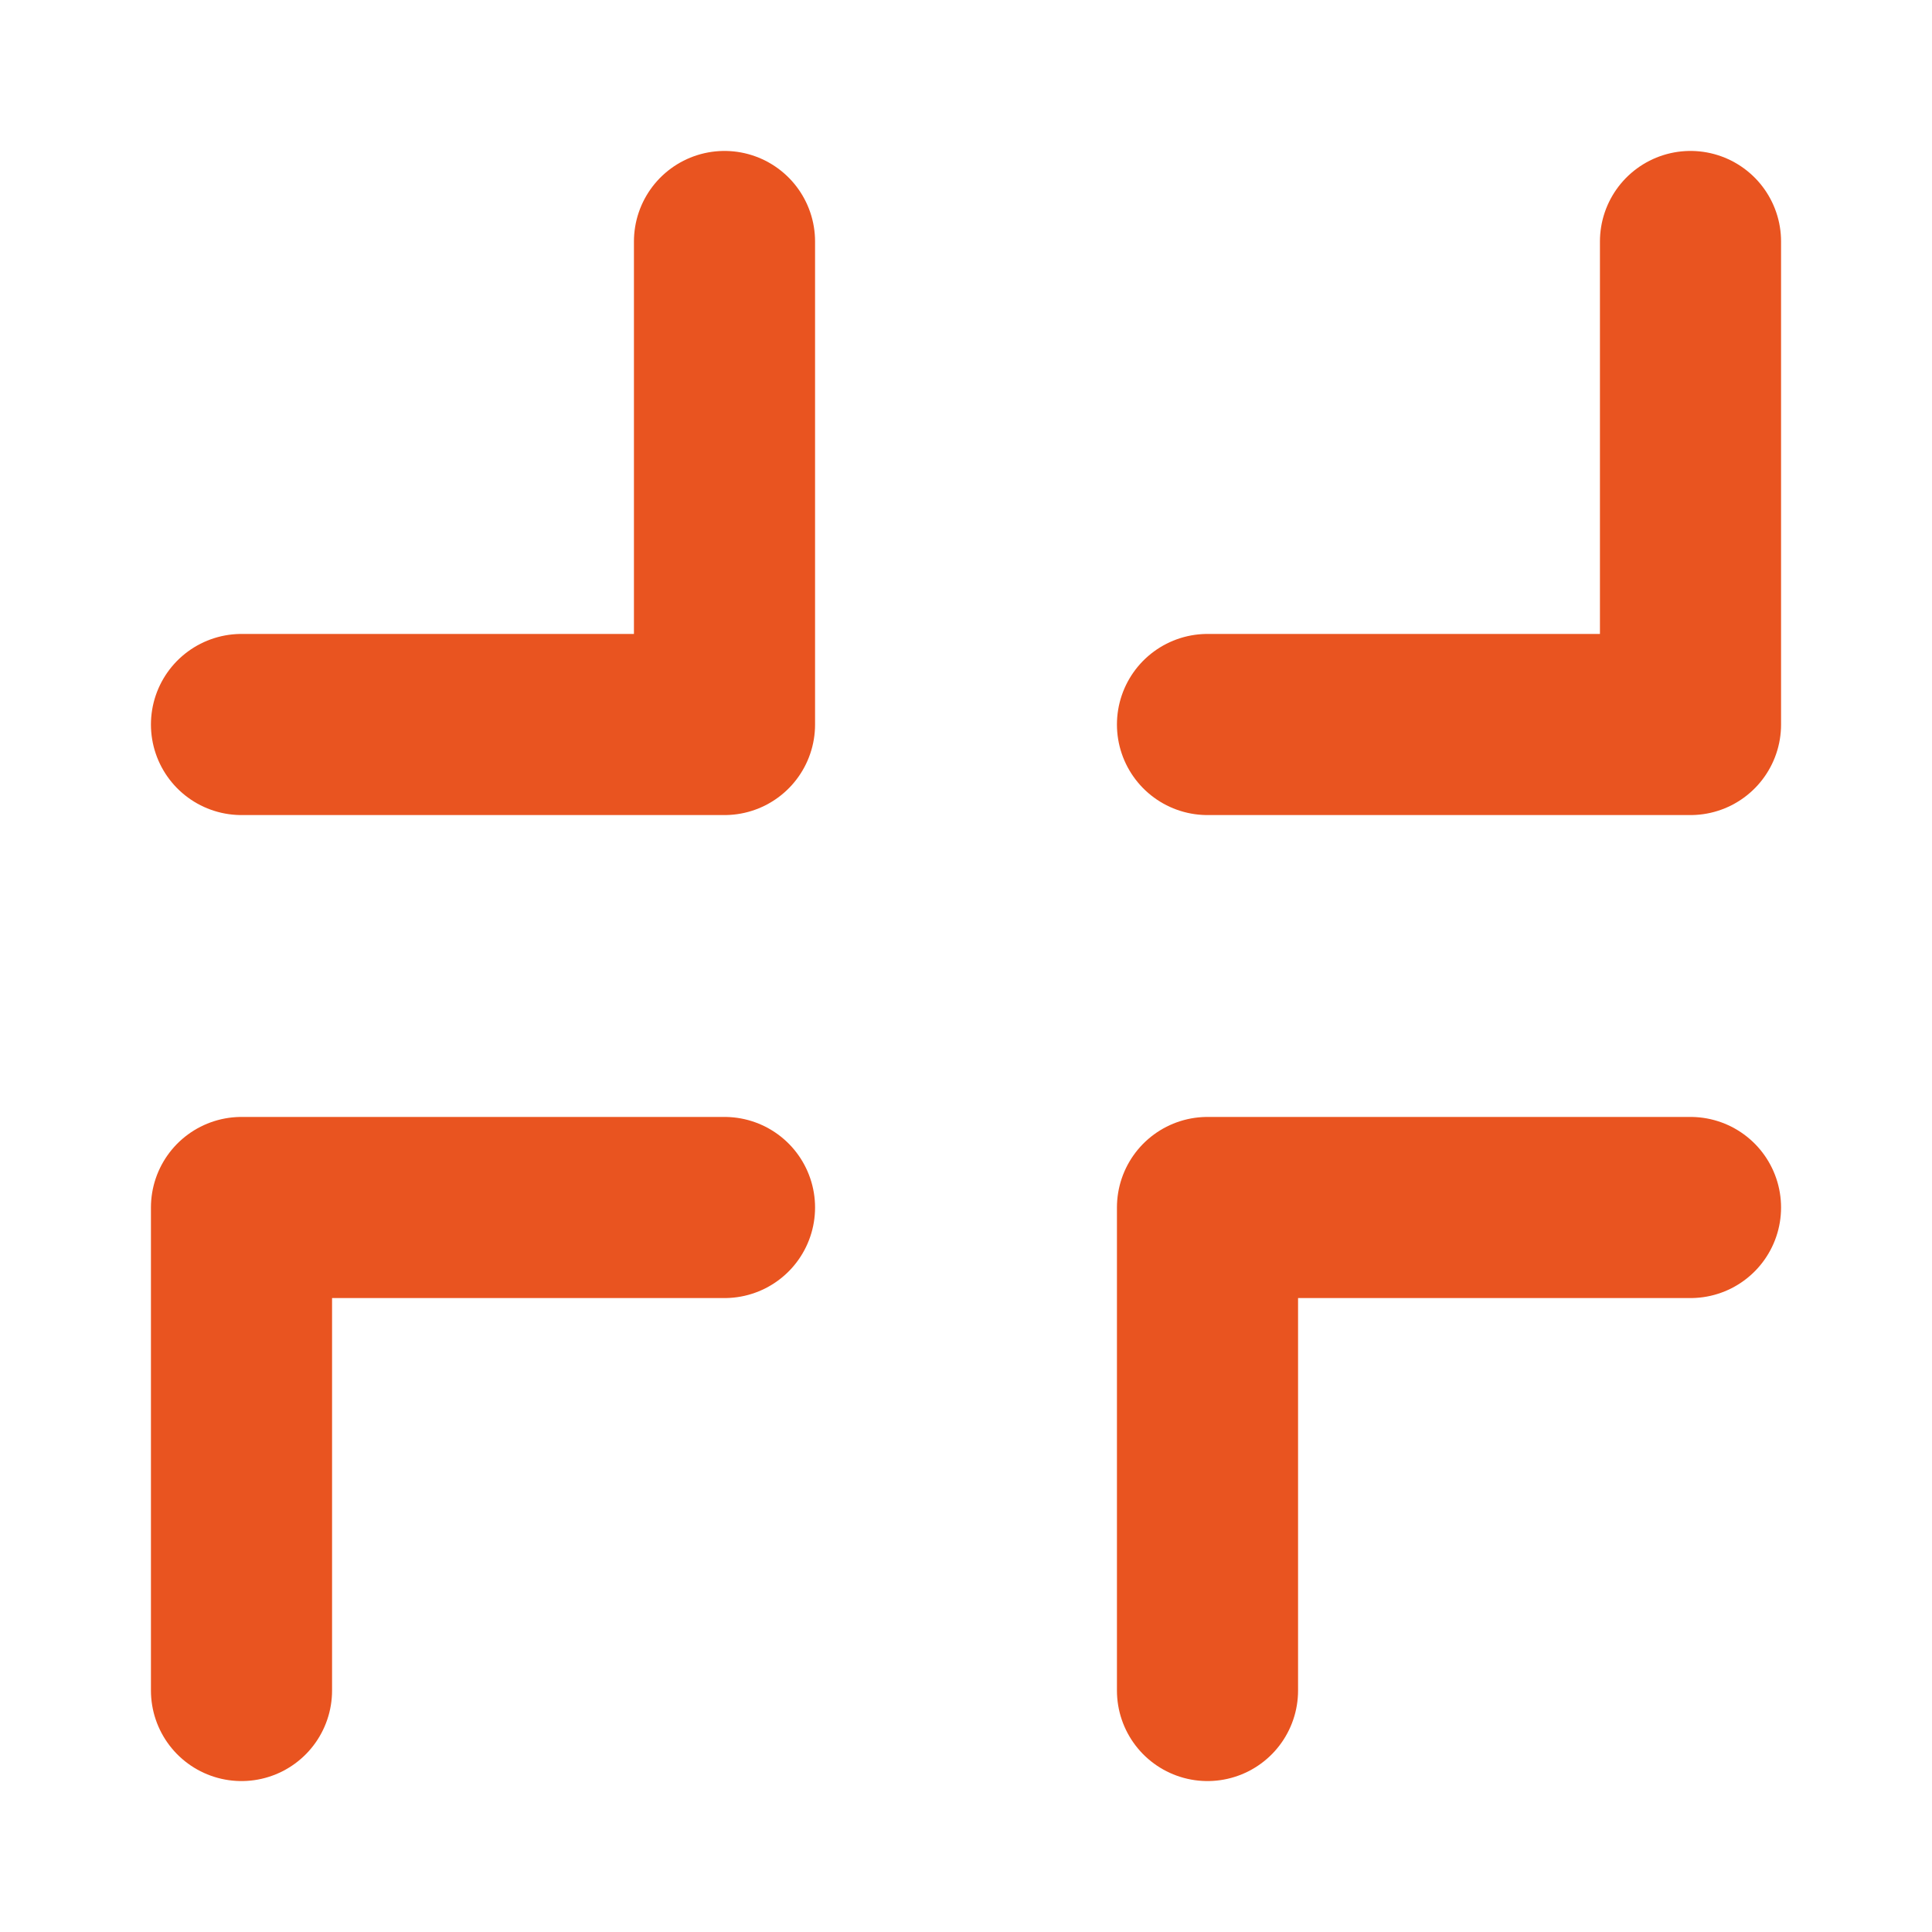
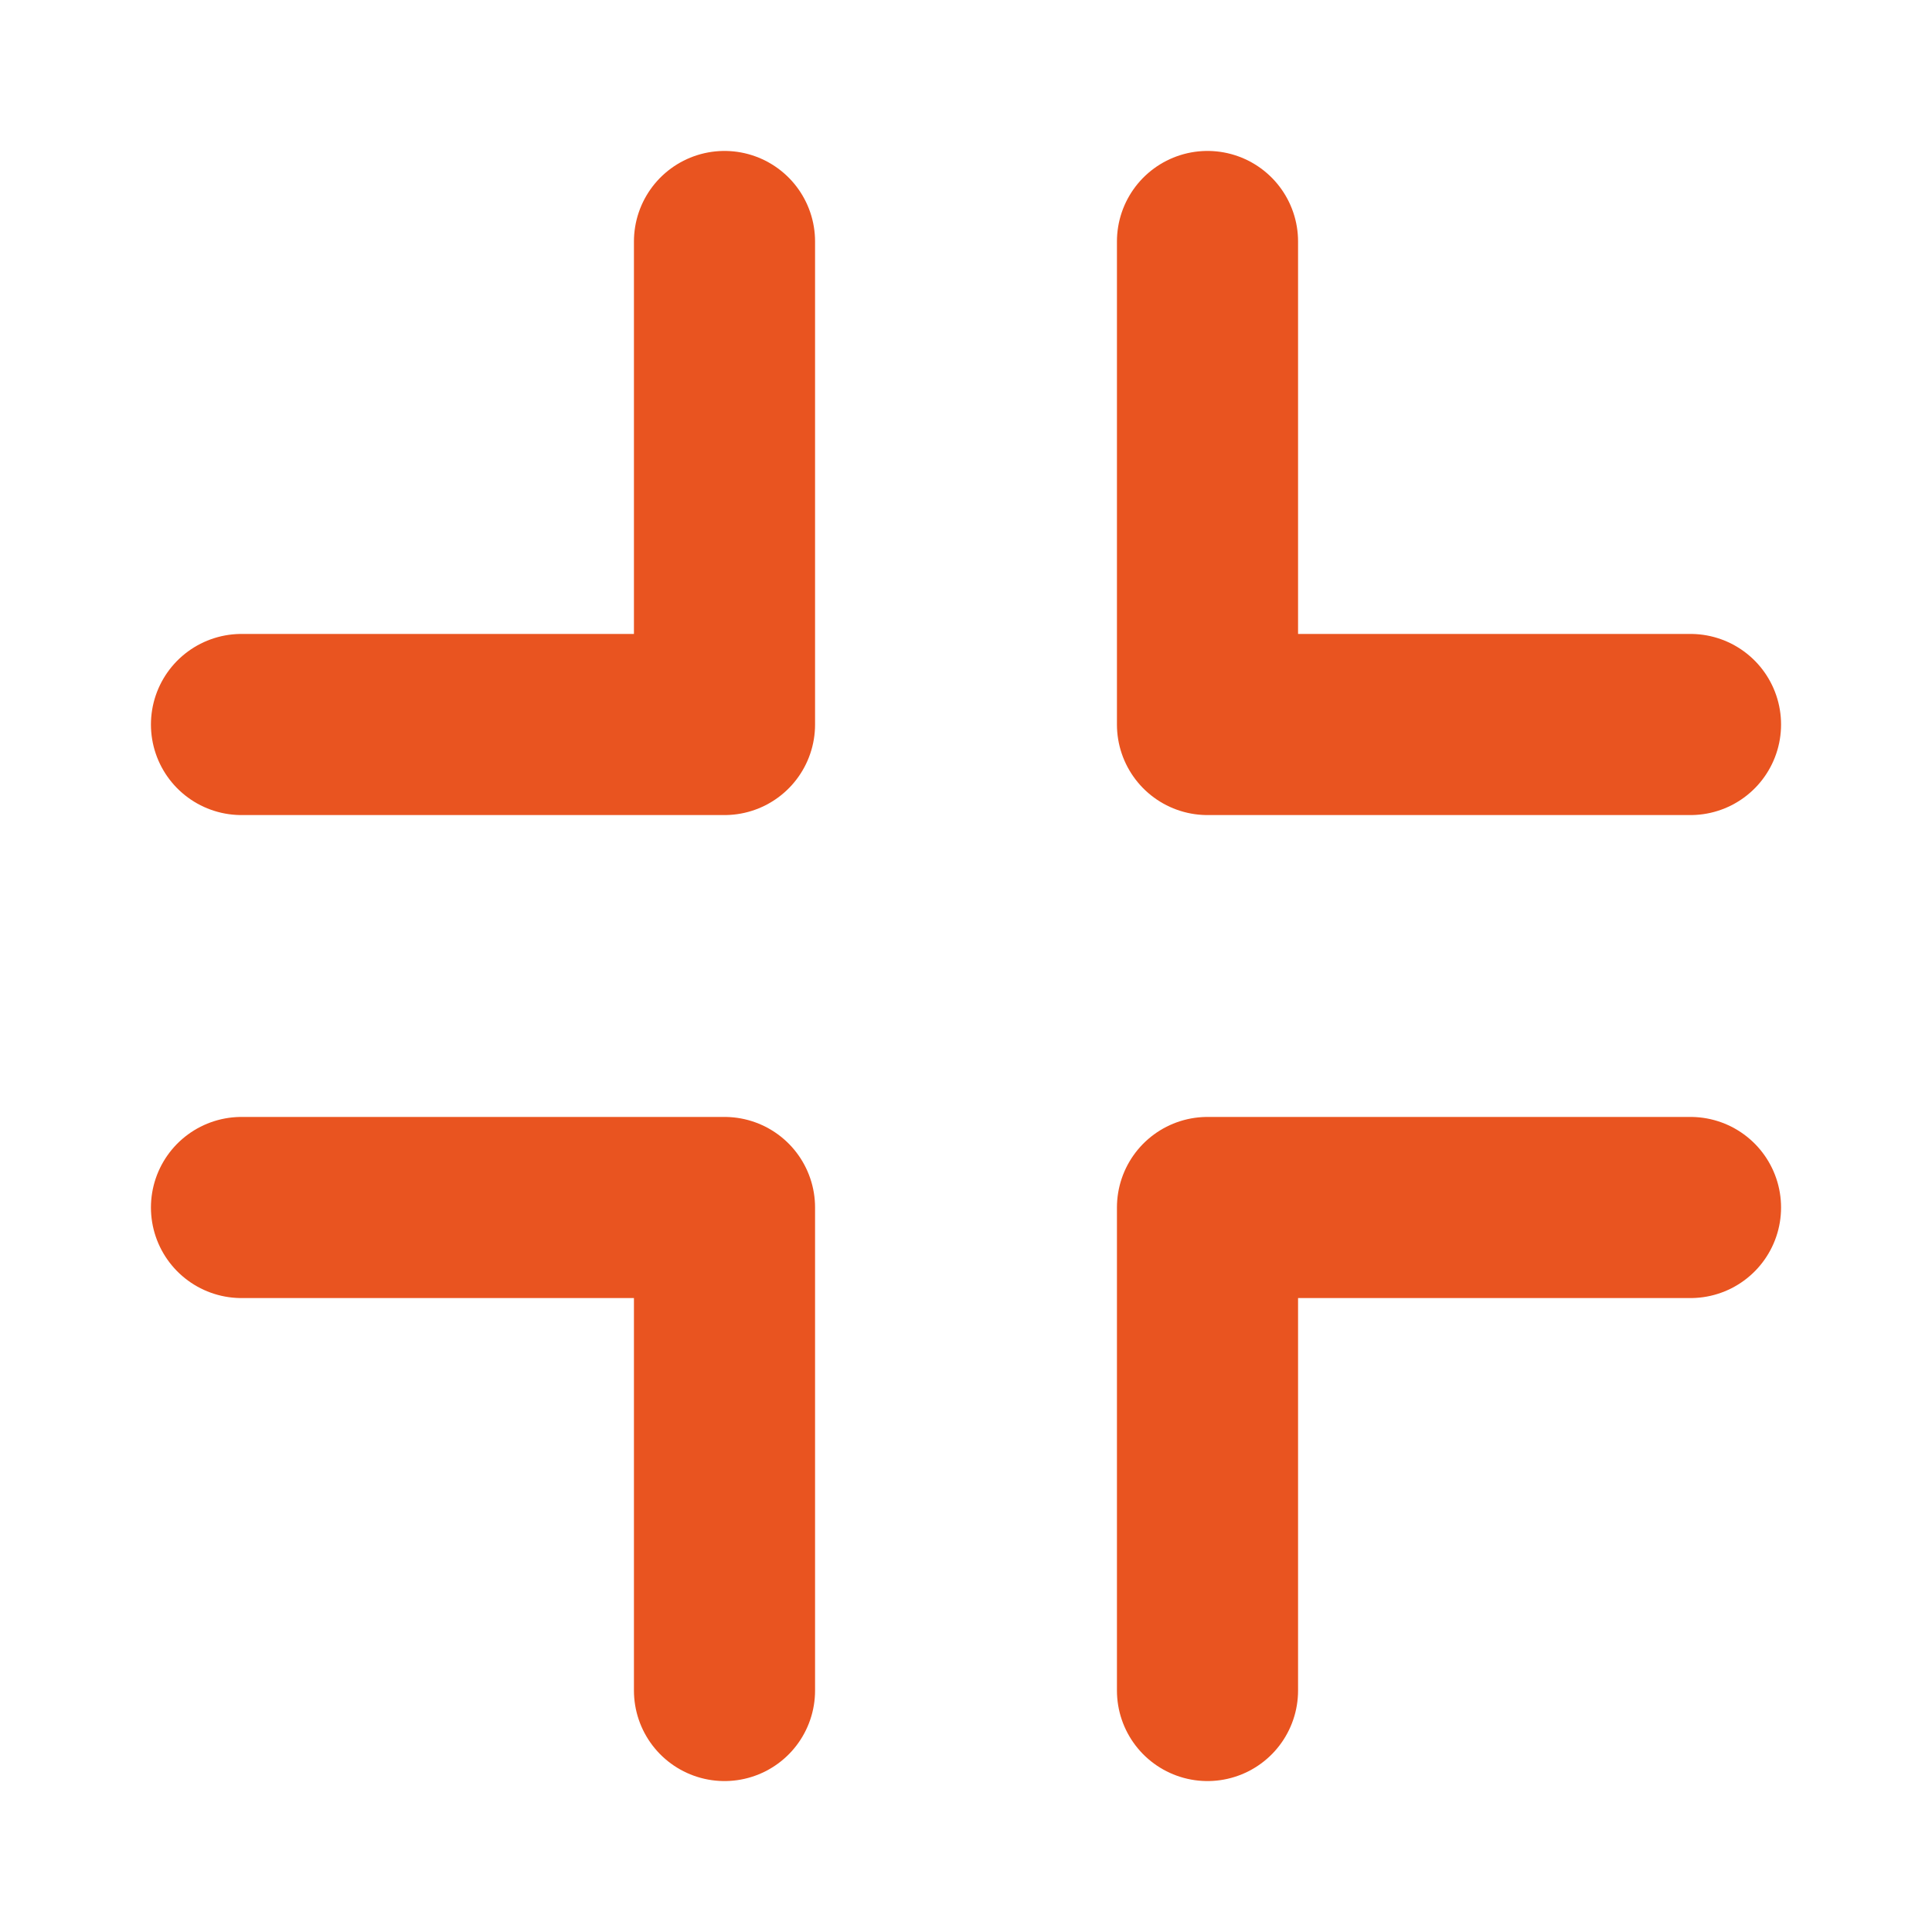
<svg xmlns="http://www.w3.org/2000/svg" width="16" height="16" viewBox="0 0 16 16">
-   <path d="M6 2v4H2M10 6h4V2M10 14v-4h4M6 10H2v4" stroke="#E95420" stroke-width="1.5" fill="none" stroke-linecap="round" stroke-linejoin="round" />
+   <path d="M2 6h4V2M10 2v4h4M14 10h-4v4M6 14v-4H2" stroke="#E95420" stroke-width="1.5" fill="none" stroke-linecap="round" stroke-linejoin="round" />
</svg>
